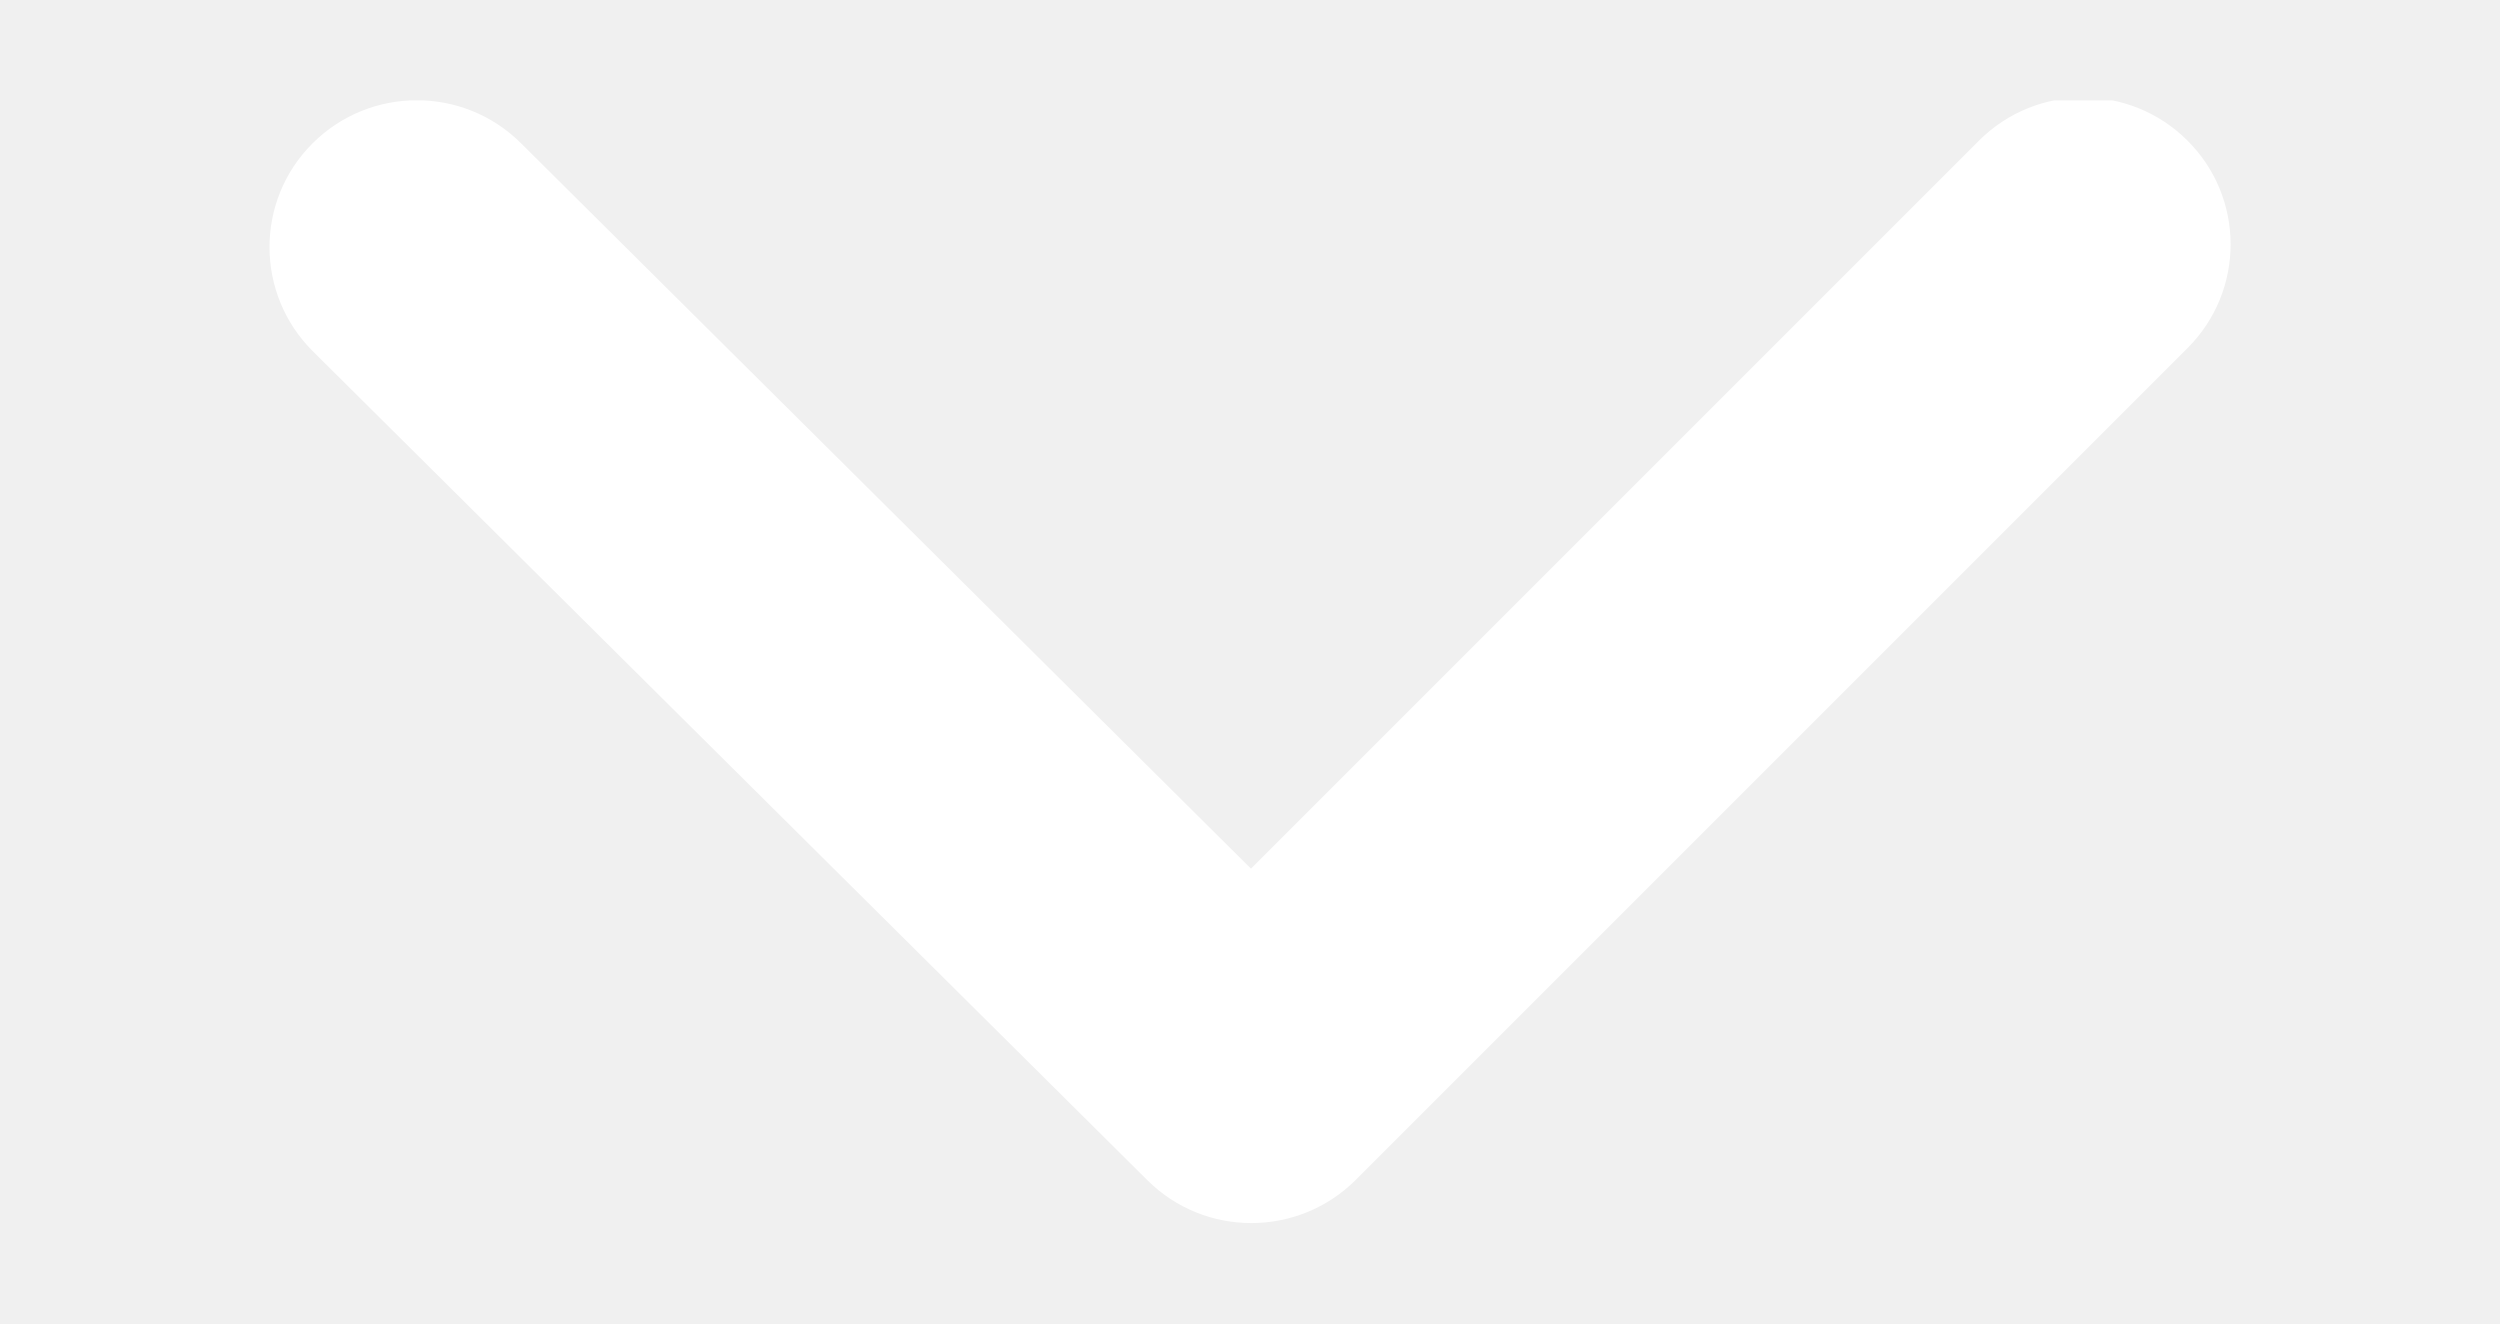
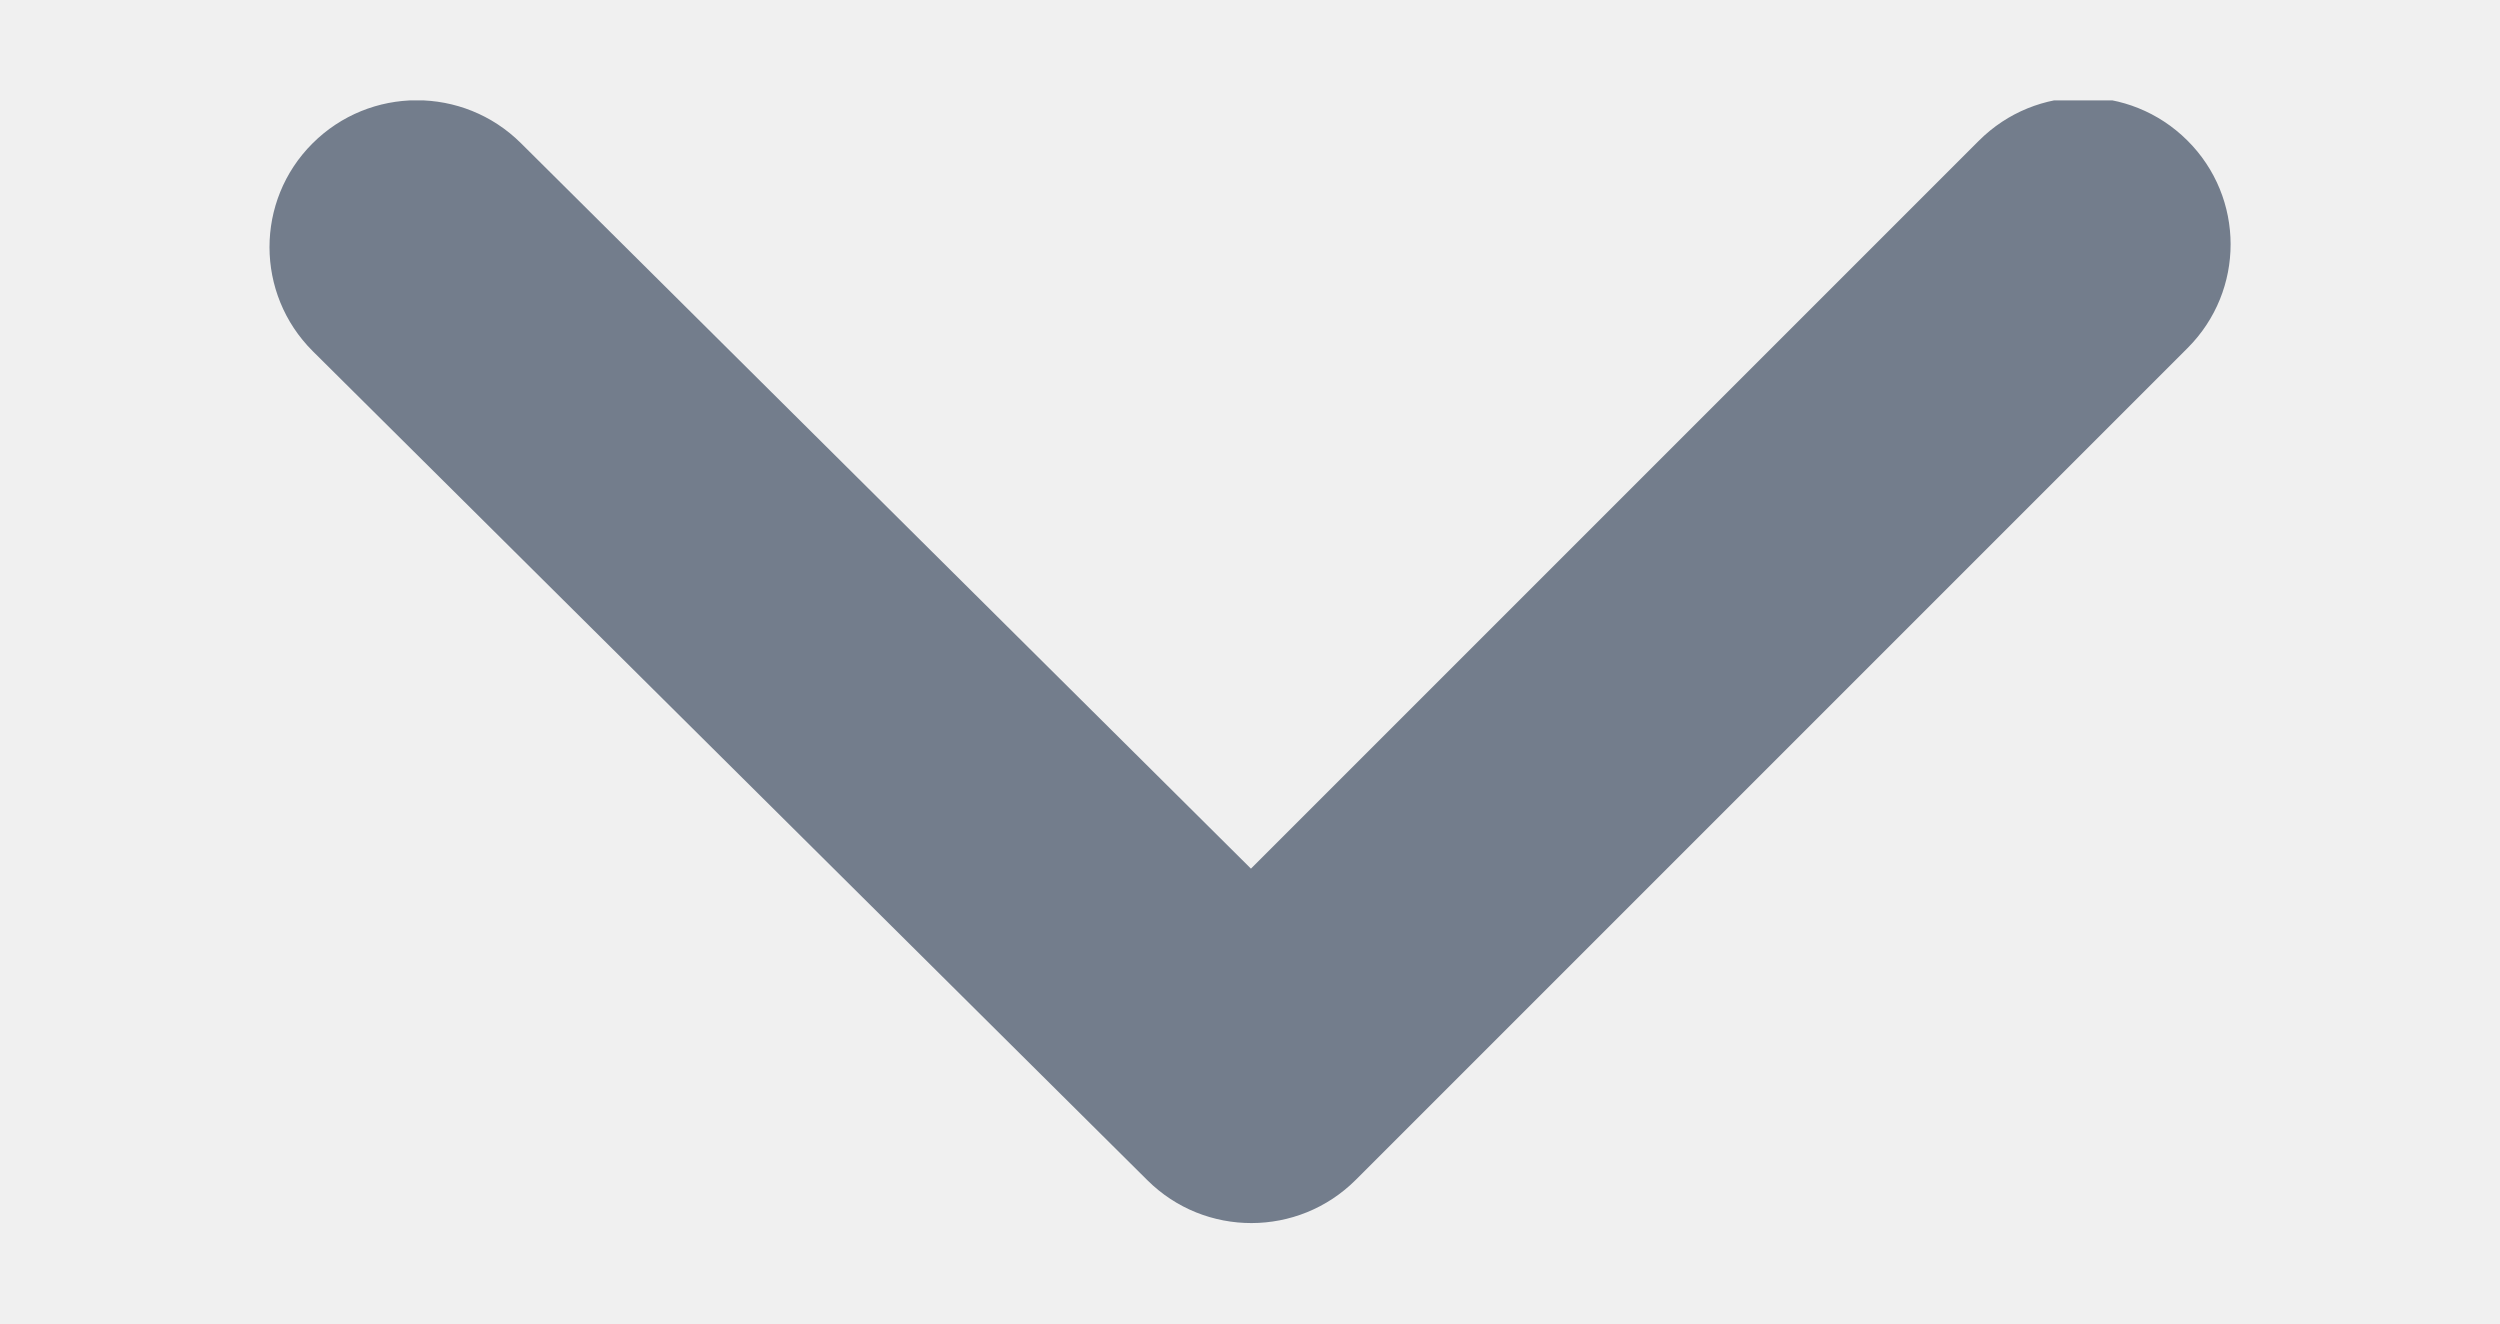
<svg xmlns="http://www.w3.org/2000/svg" width="17" height="9" viewBox="0 0 17 9" fill="none" version="1.1" id="svg839">
  <g clip-path="url(#clip0)" id="g832" transform="rotate(-90,4.300128,4.882626)">
-     <path fill-rule="evenodd" clip-rule="evenodd" d="M 8.207,2.707 C 8.598,3.098 8.599,3.732 8.21,4.124 L 3.276,9.089 8.226,14.039 c 0.391,0.391 0.392,1.025 0.002,1.417 -0.389,0.392 -1.021,0.393 -1.412,0.002 L 1.159,9.801 C 0.769,9.41 0.768,8.776 1.157,8.385 L 6.795,2.709 C 7.185,2.318 7.817,2.317 8.207,2.707 Z" fill="#fff" id="path830" />
+     <path fill-rule="evenodd" clip-rule="evenodd" d="M 8.207,2.707 C 8.598,3.098 8.599,3.732 8.21,4.124 L 3.276,9.089 8.226,14.039 c 0.391,0.391 0.392,1.025 0.002,1.417 -0.389,0.392 -1.021,0.393 -1.412,0.002 L 1.159,9.801 C 0.769,9.41 0.768,8.776 1.157,8.385 L 6.795,2.709 C 7.185,2.318 7.817,2.317 8.207,2.707 Z" fill="#737D8C" id="path830" />
  </g>
  <defs id="defs837">
    <clipPath id="clip0">
-       <rect width="8" height="17" fill="#ffffff" transform="rotate(180,4.25,8.5)" id="rect834" x="0" y="0" />
+       <rect width="8" height="17" fill="#737D8C" transform="rotate(180,4.25,8.5)" id="rect834" x="0" y="0" />
    </clipPath>
  </defs>
</svg>
